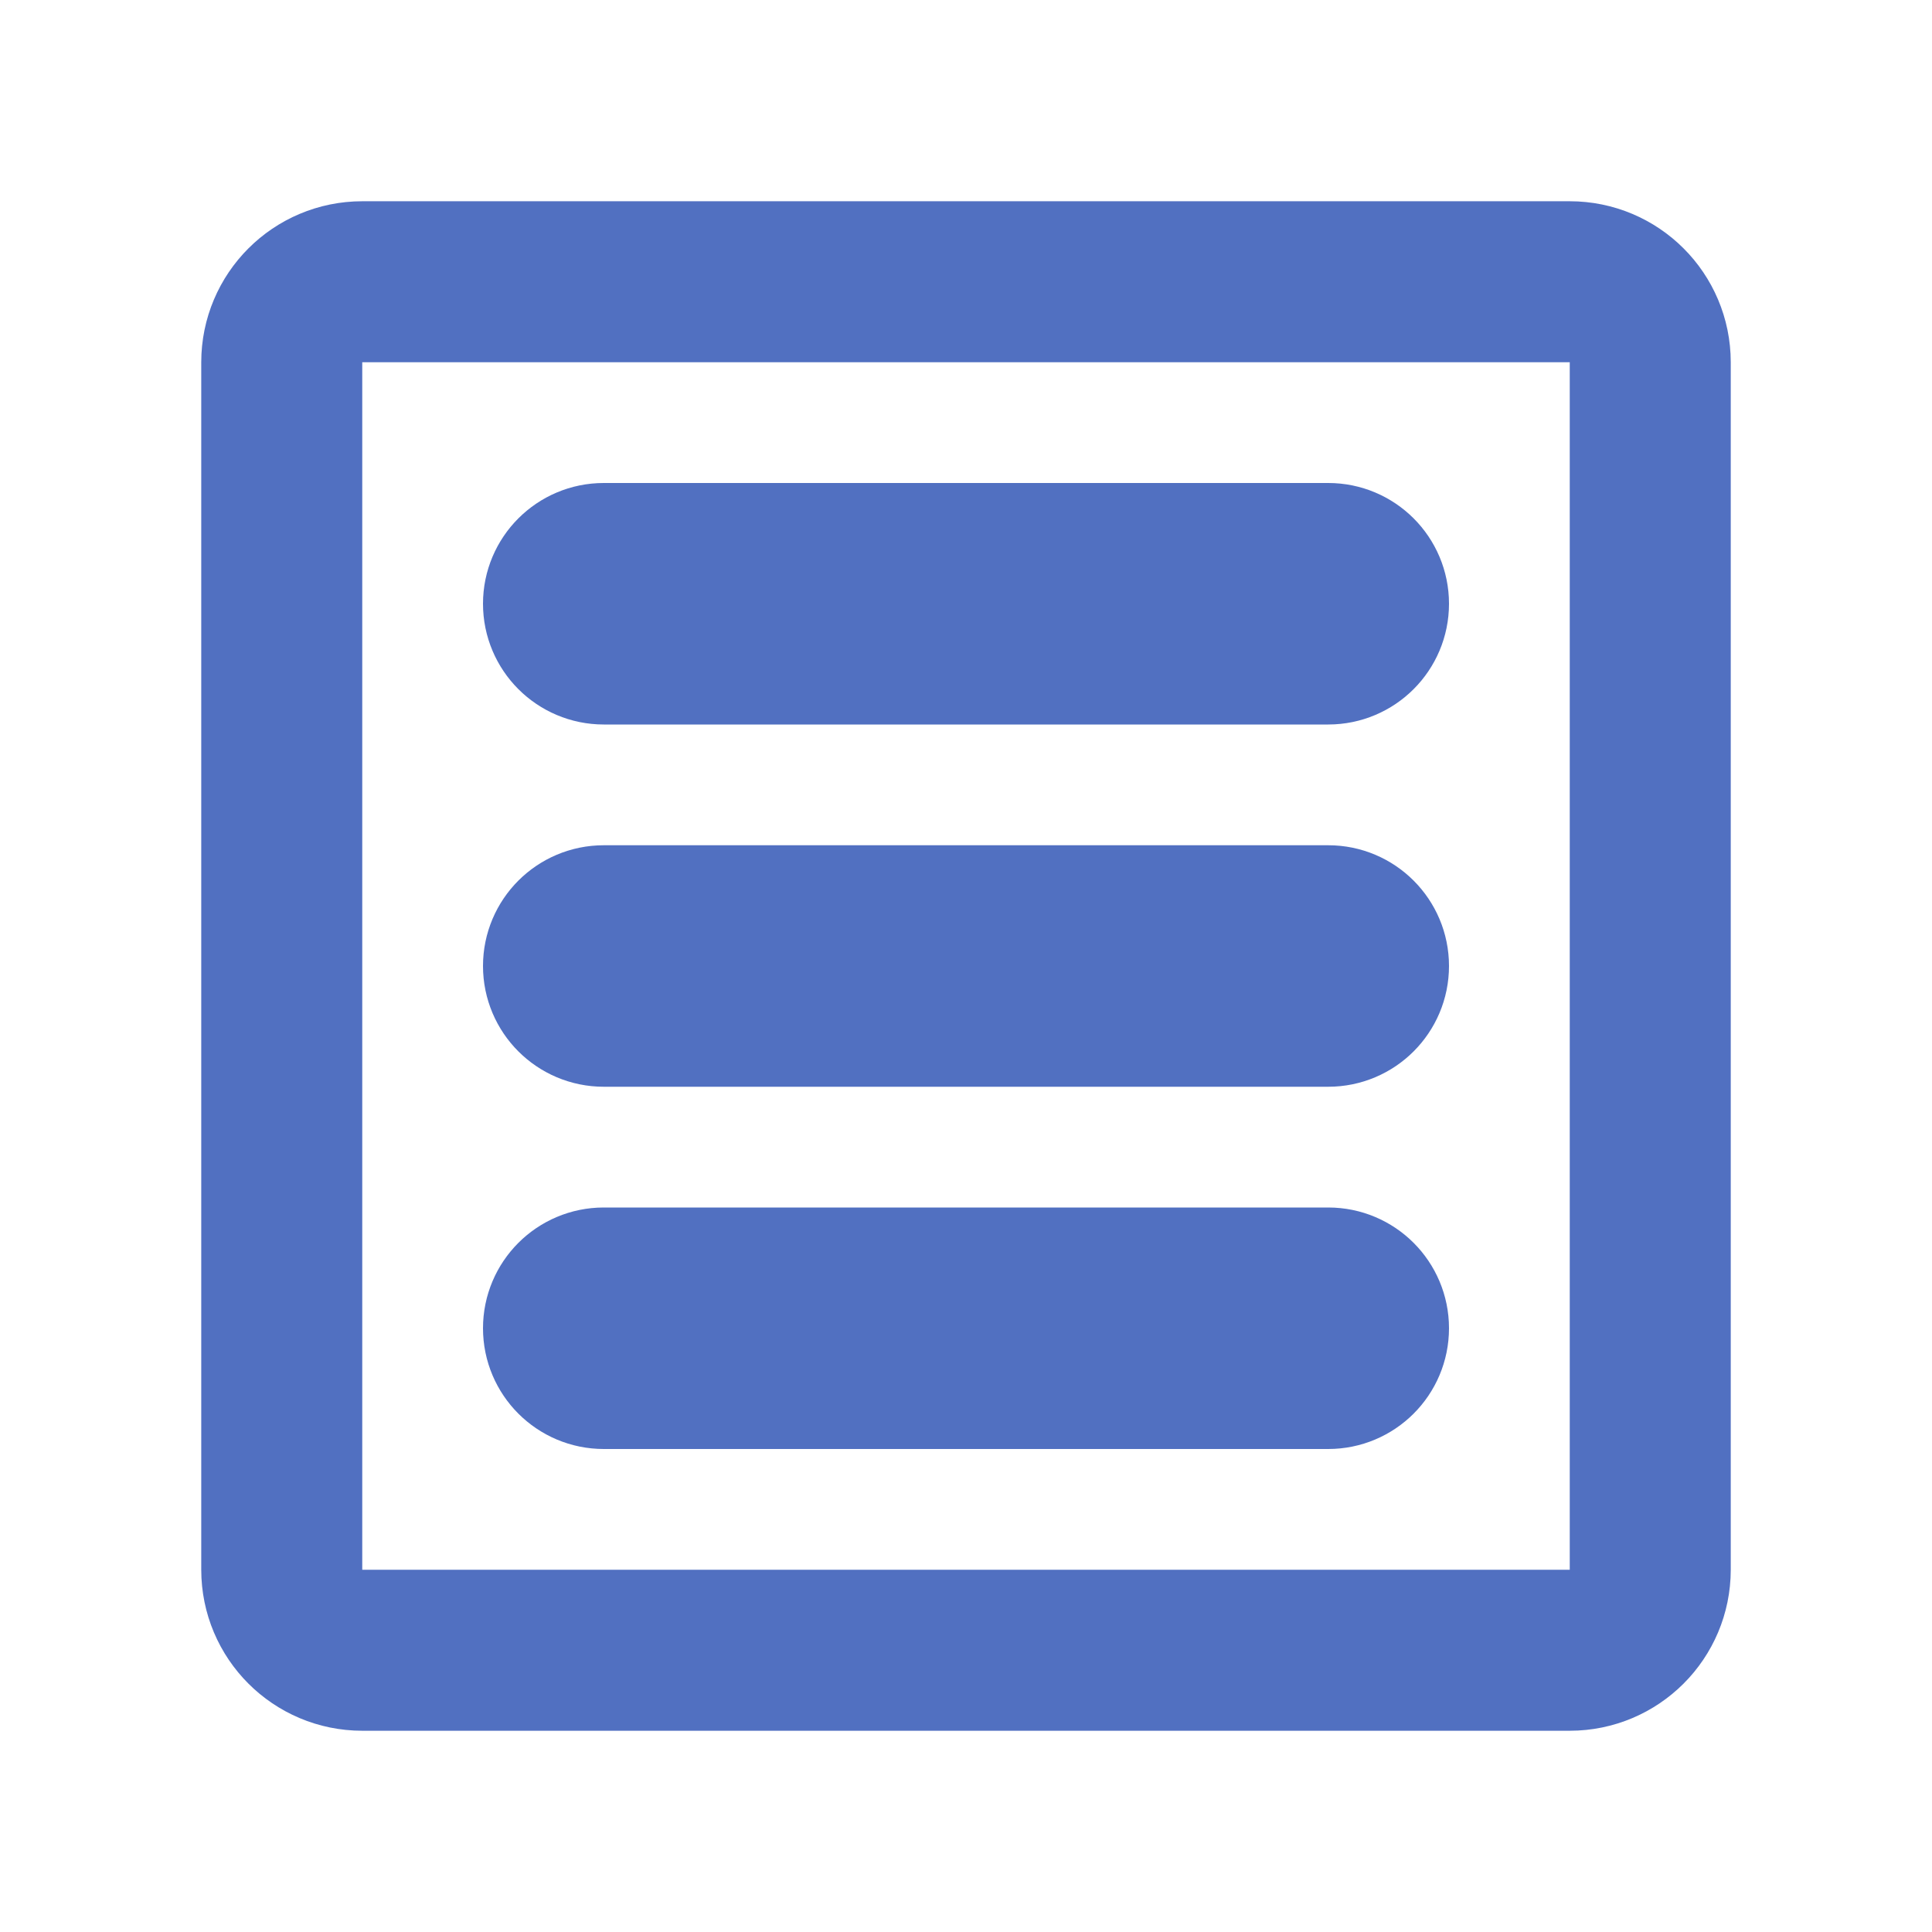
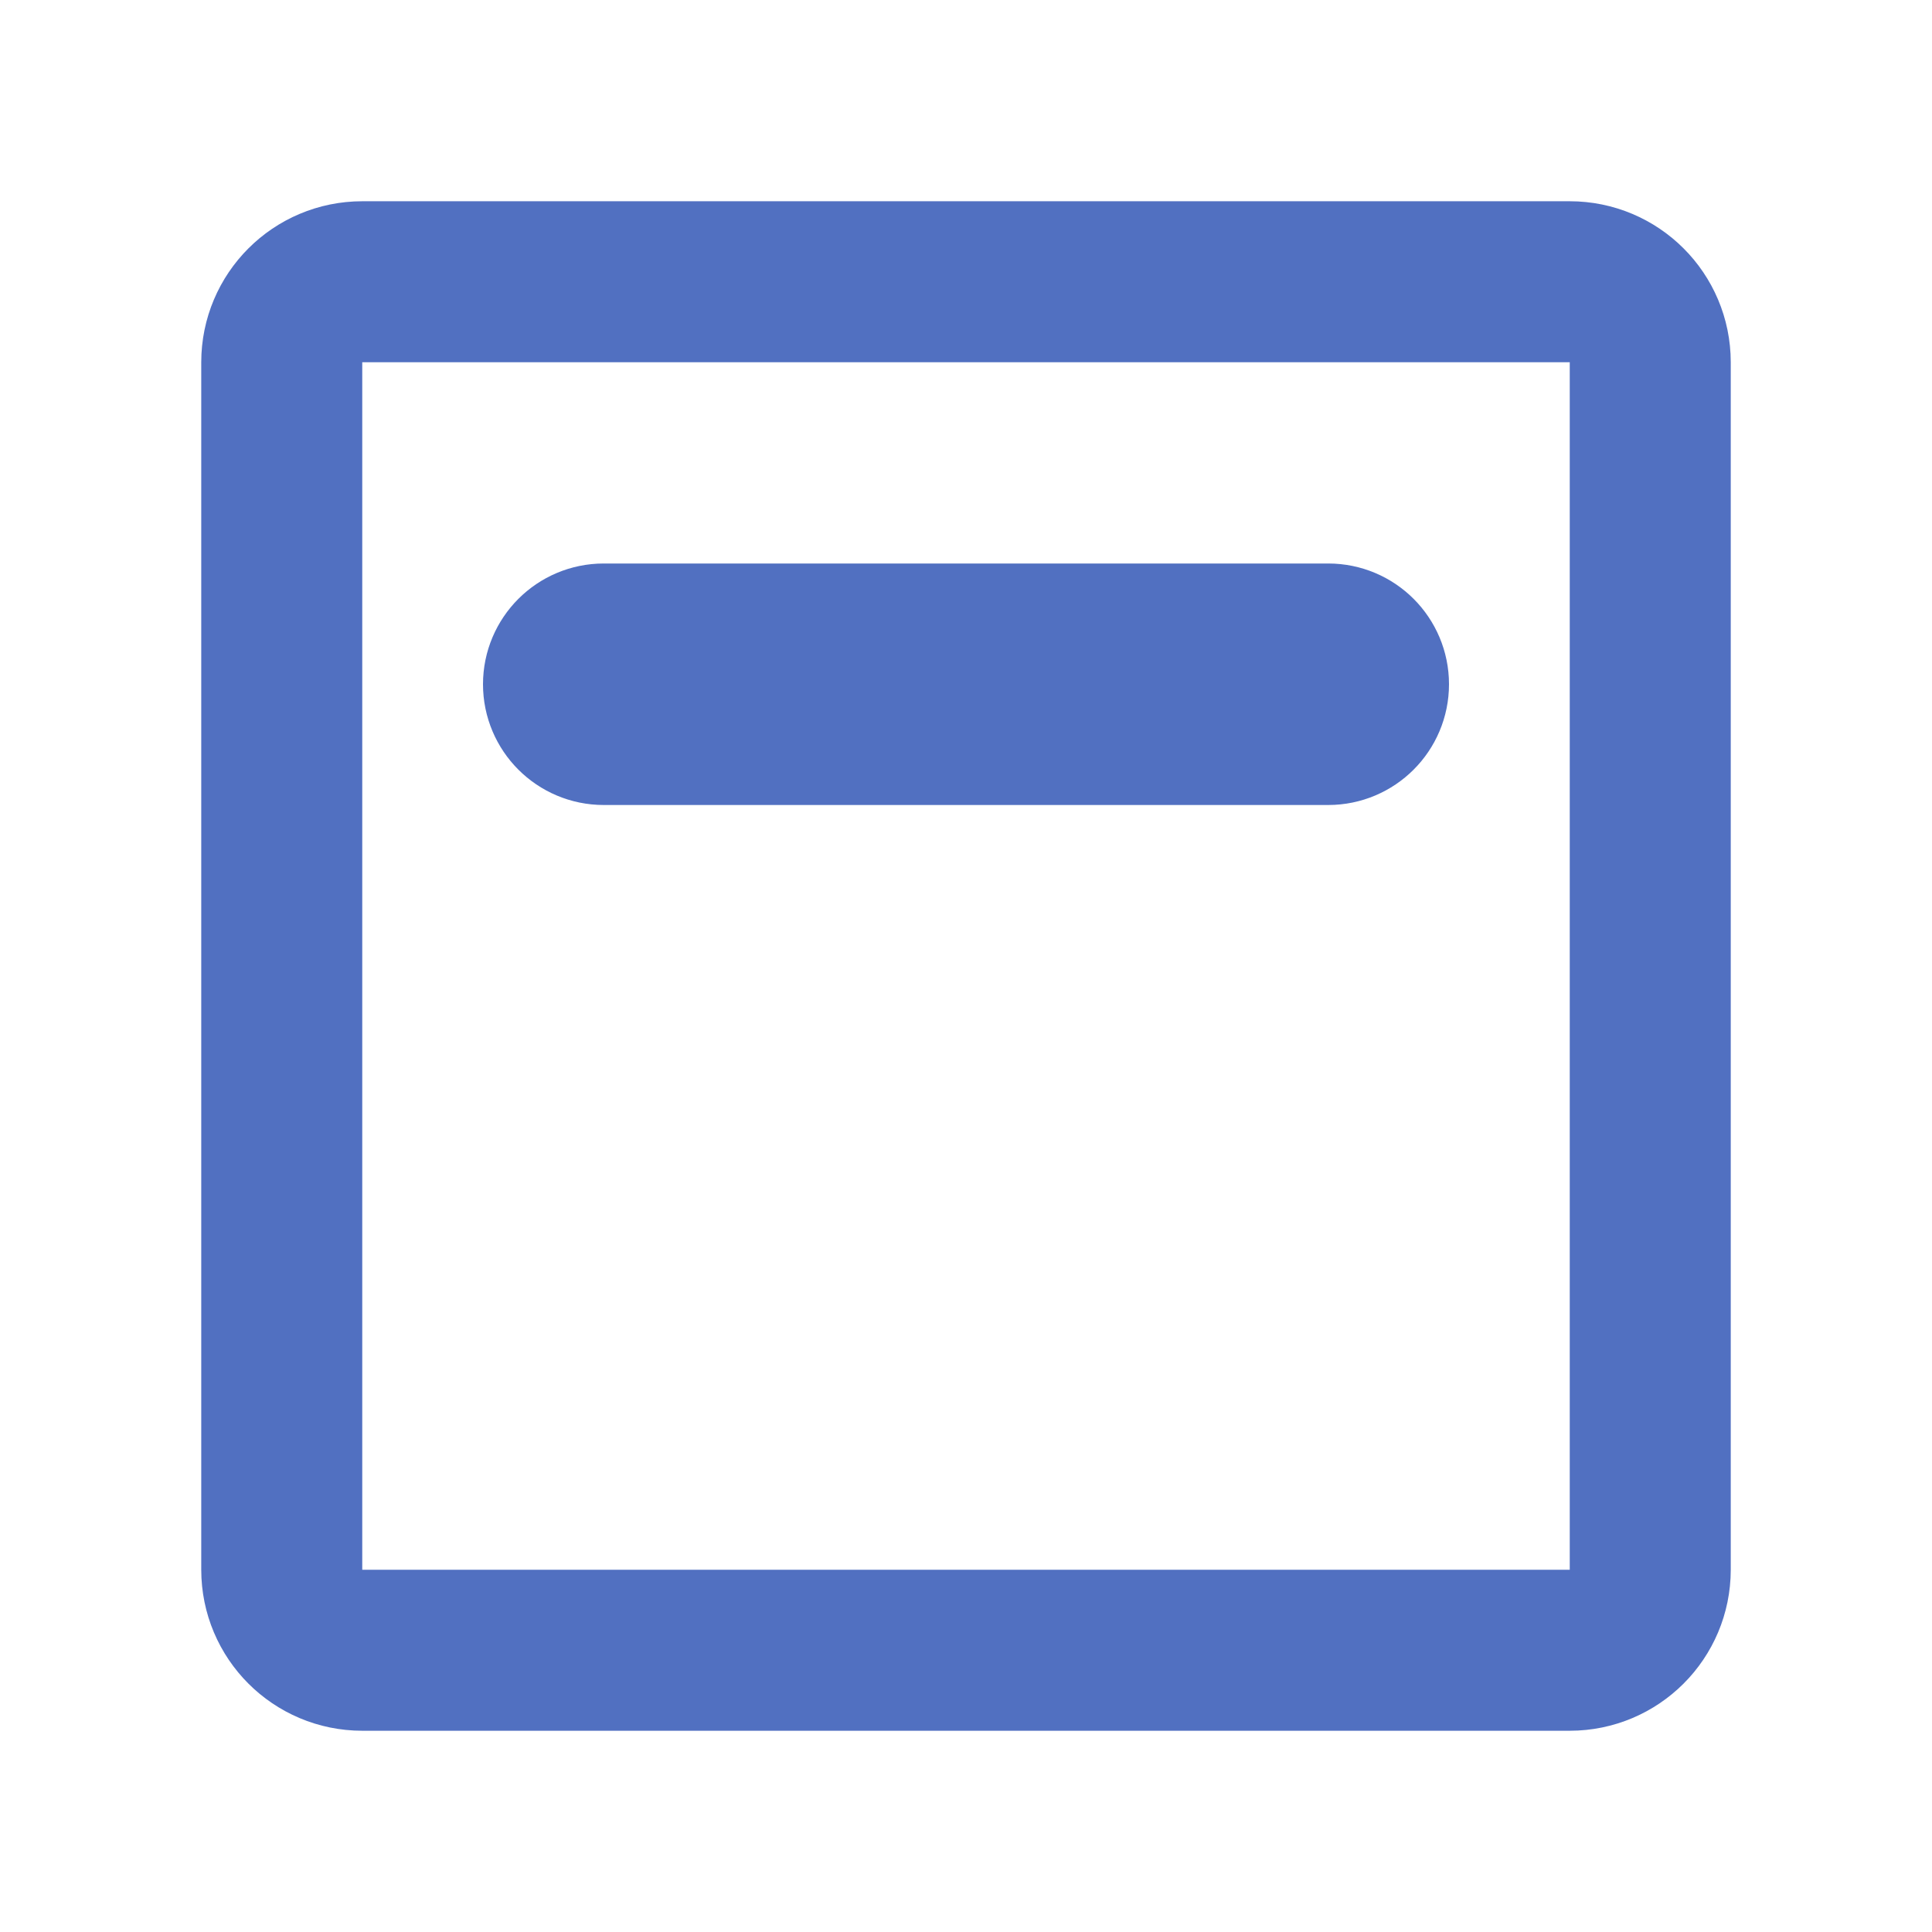
<svg xmlns="http://www.w3.org/2000/svg" width="24" height="24" viewBox="0 0 24 24" fill="none">
  <rect x="3.5" y="3.5" width="17" height="17" rx="1" stroke="#5170C1" stroke-width="2" />
-   <rect x="6.75" y="6.75" width="10.5" height="1.5" rx="0.75" fill="#D9D9D9" stroke="#5170C1" stroke-width="1.5" />
-   <rect x="6.75" y="11.25" width="10.5" height="1.5" rx="0.75" fill="#D9D9D9" stroke="#5170C1" stroke-width="1.5" />
-   <rect x="6.75" y="15.75" width="10.5" height="1.5" rx="0.75" fill="#D9D9D9" stroke="#5170C1" stroke-width="1.5" />
+   <rect x="6.75" y="7.75" width="10.5" height="1.5" rx="0.75" fill="#D9D9D9" stroke="#5170C1" stroke-width="1.5" />
</svg>
